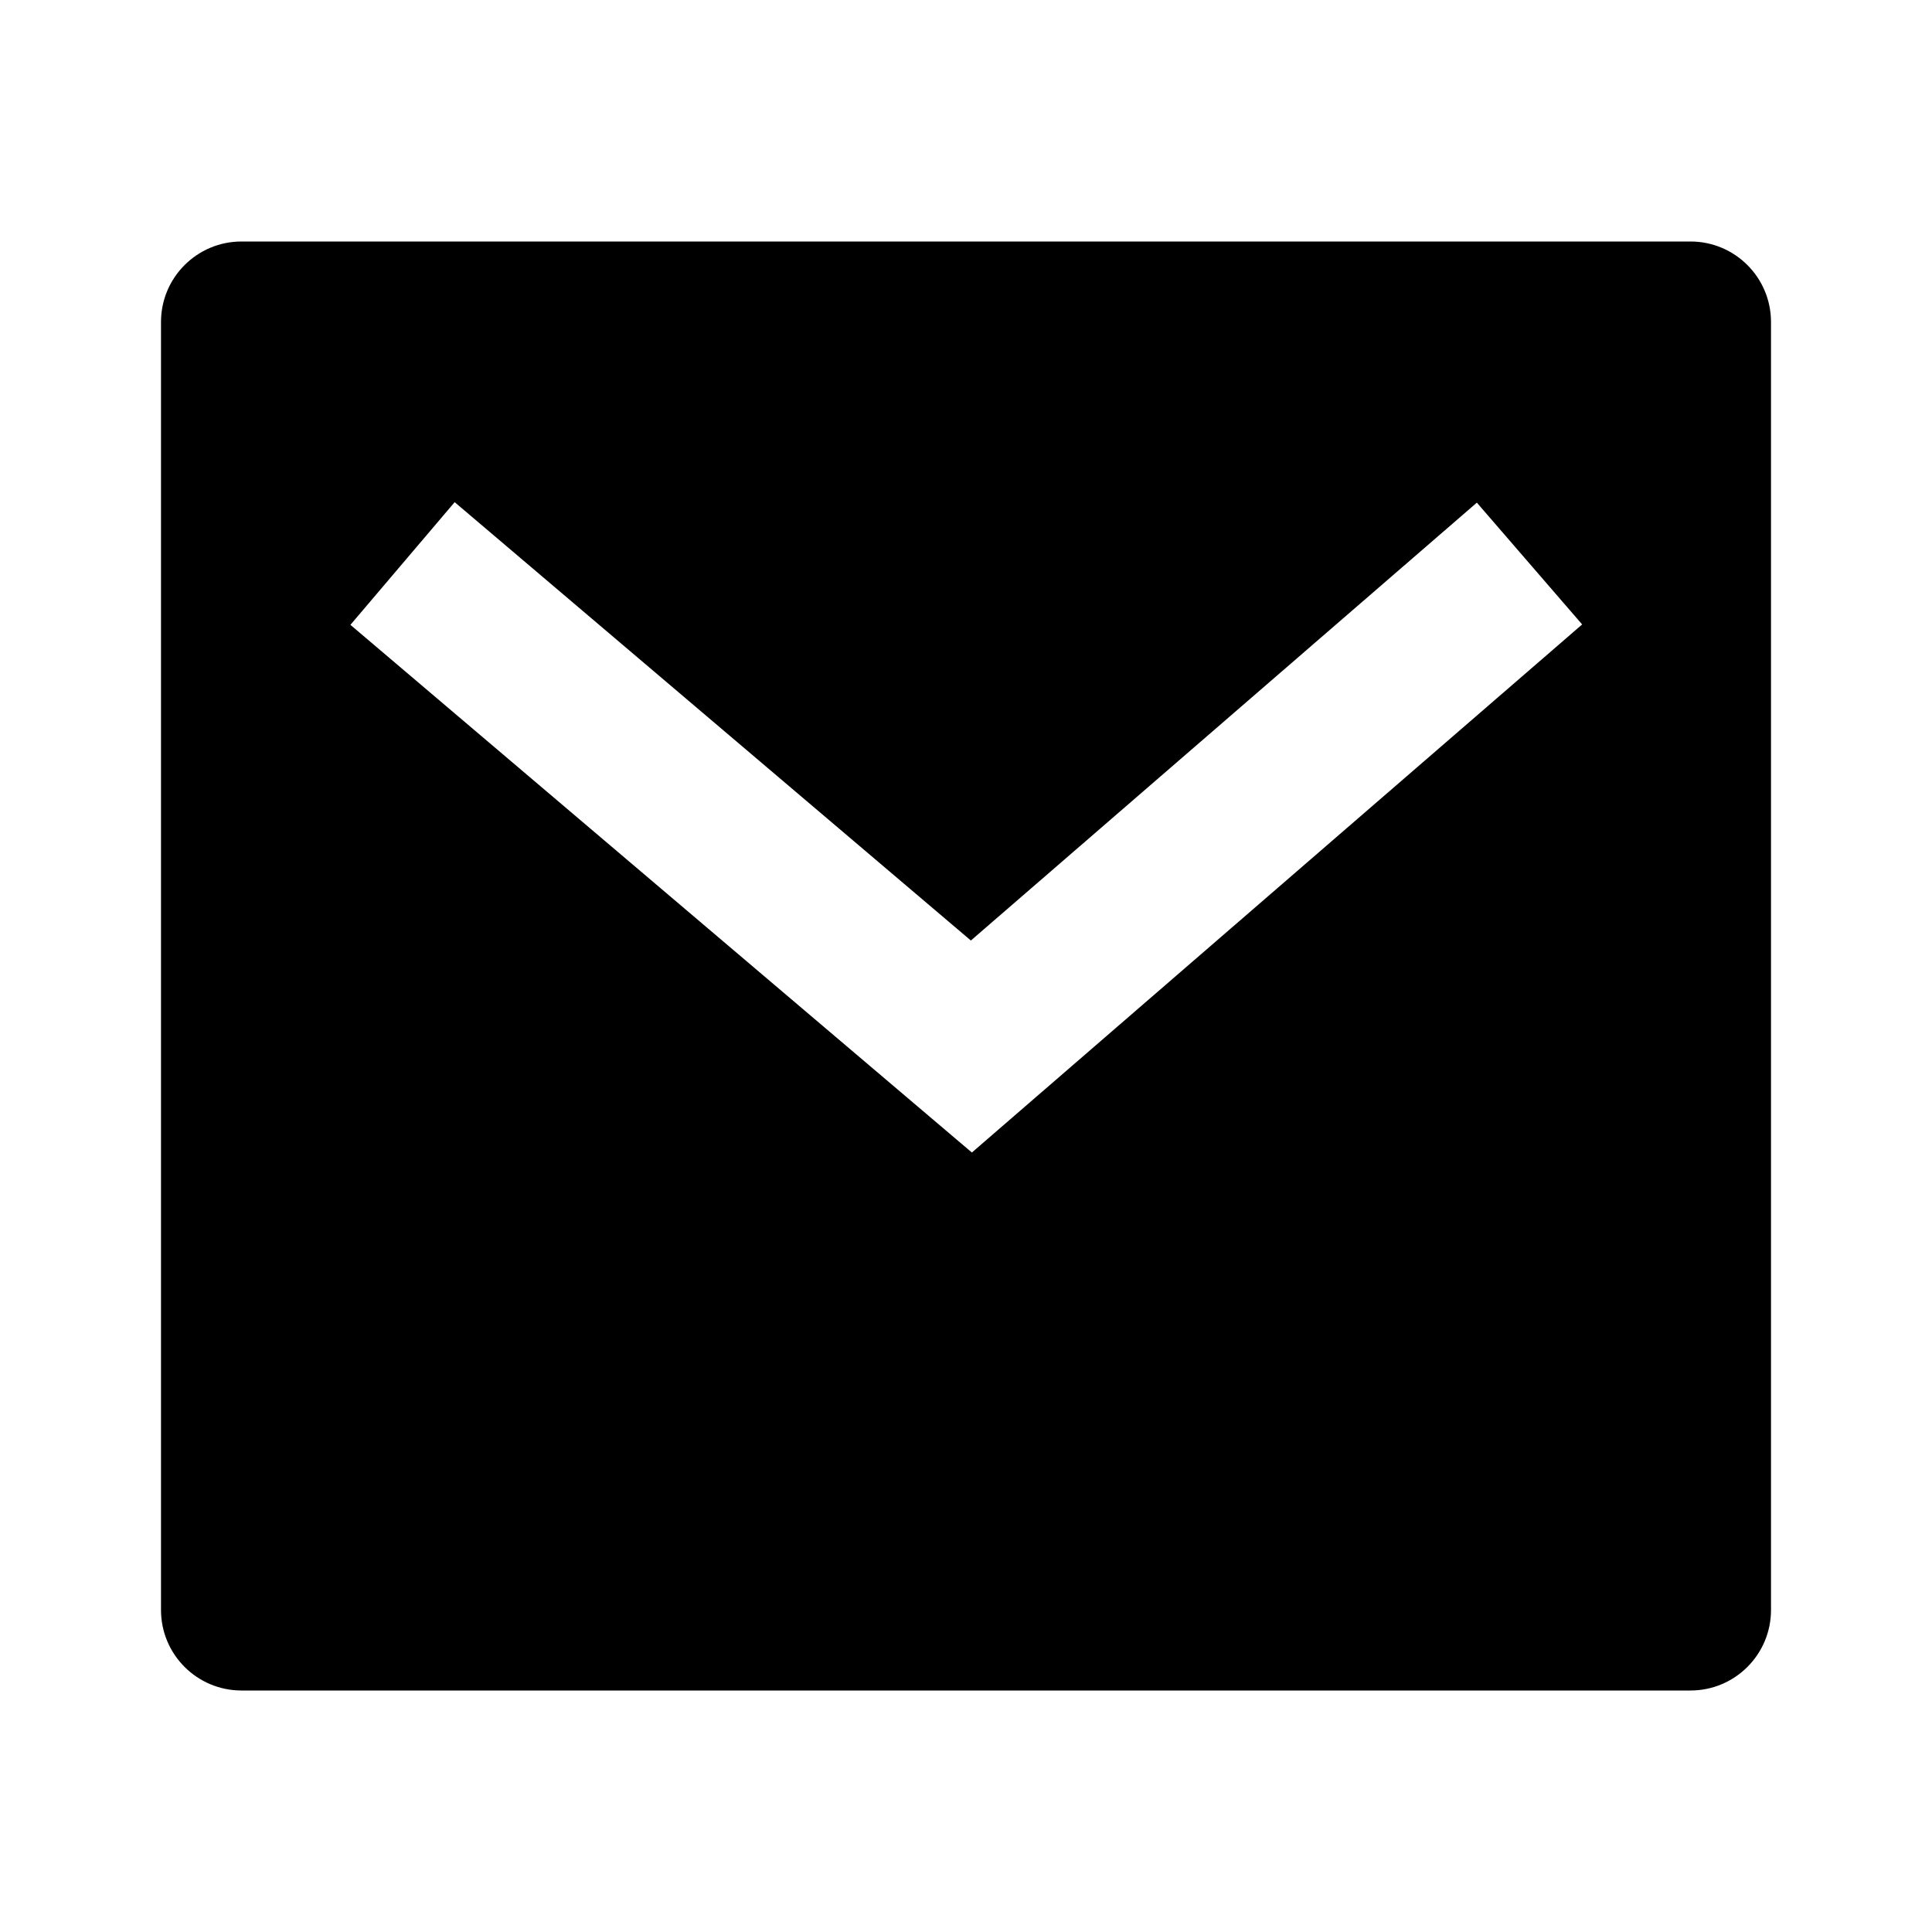
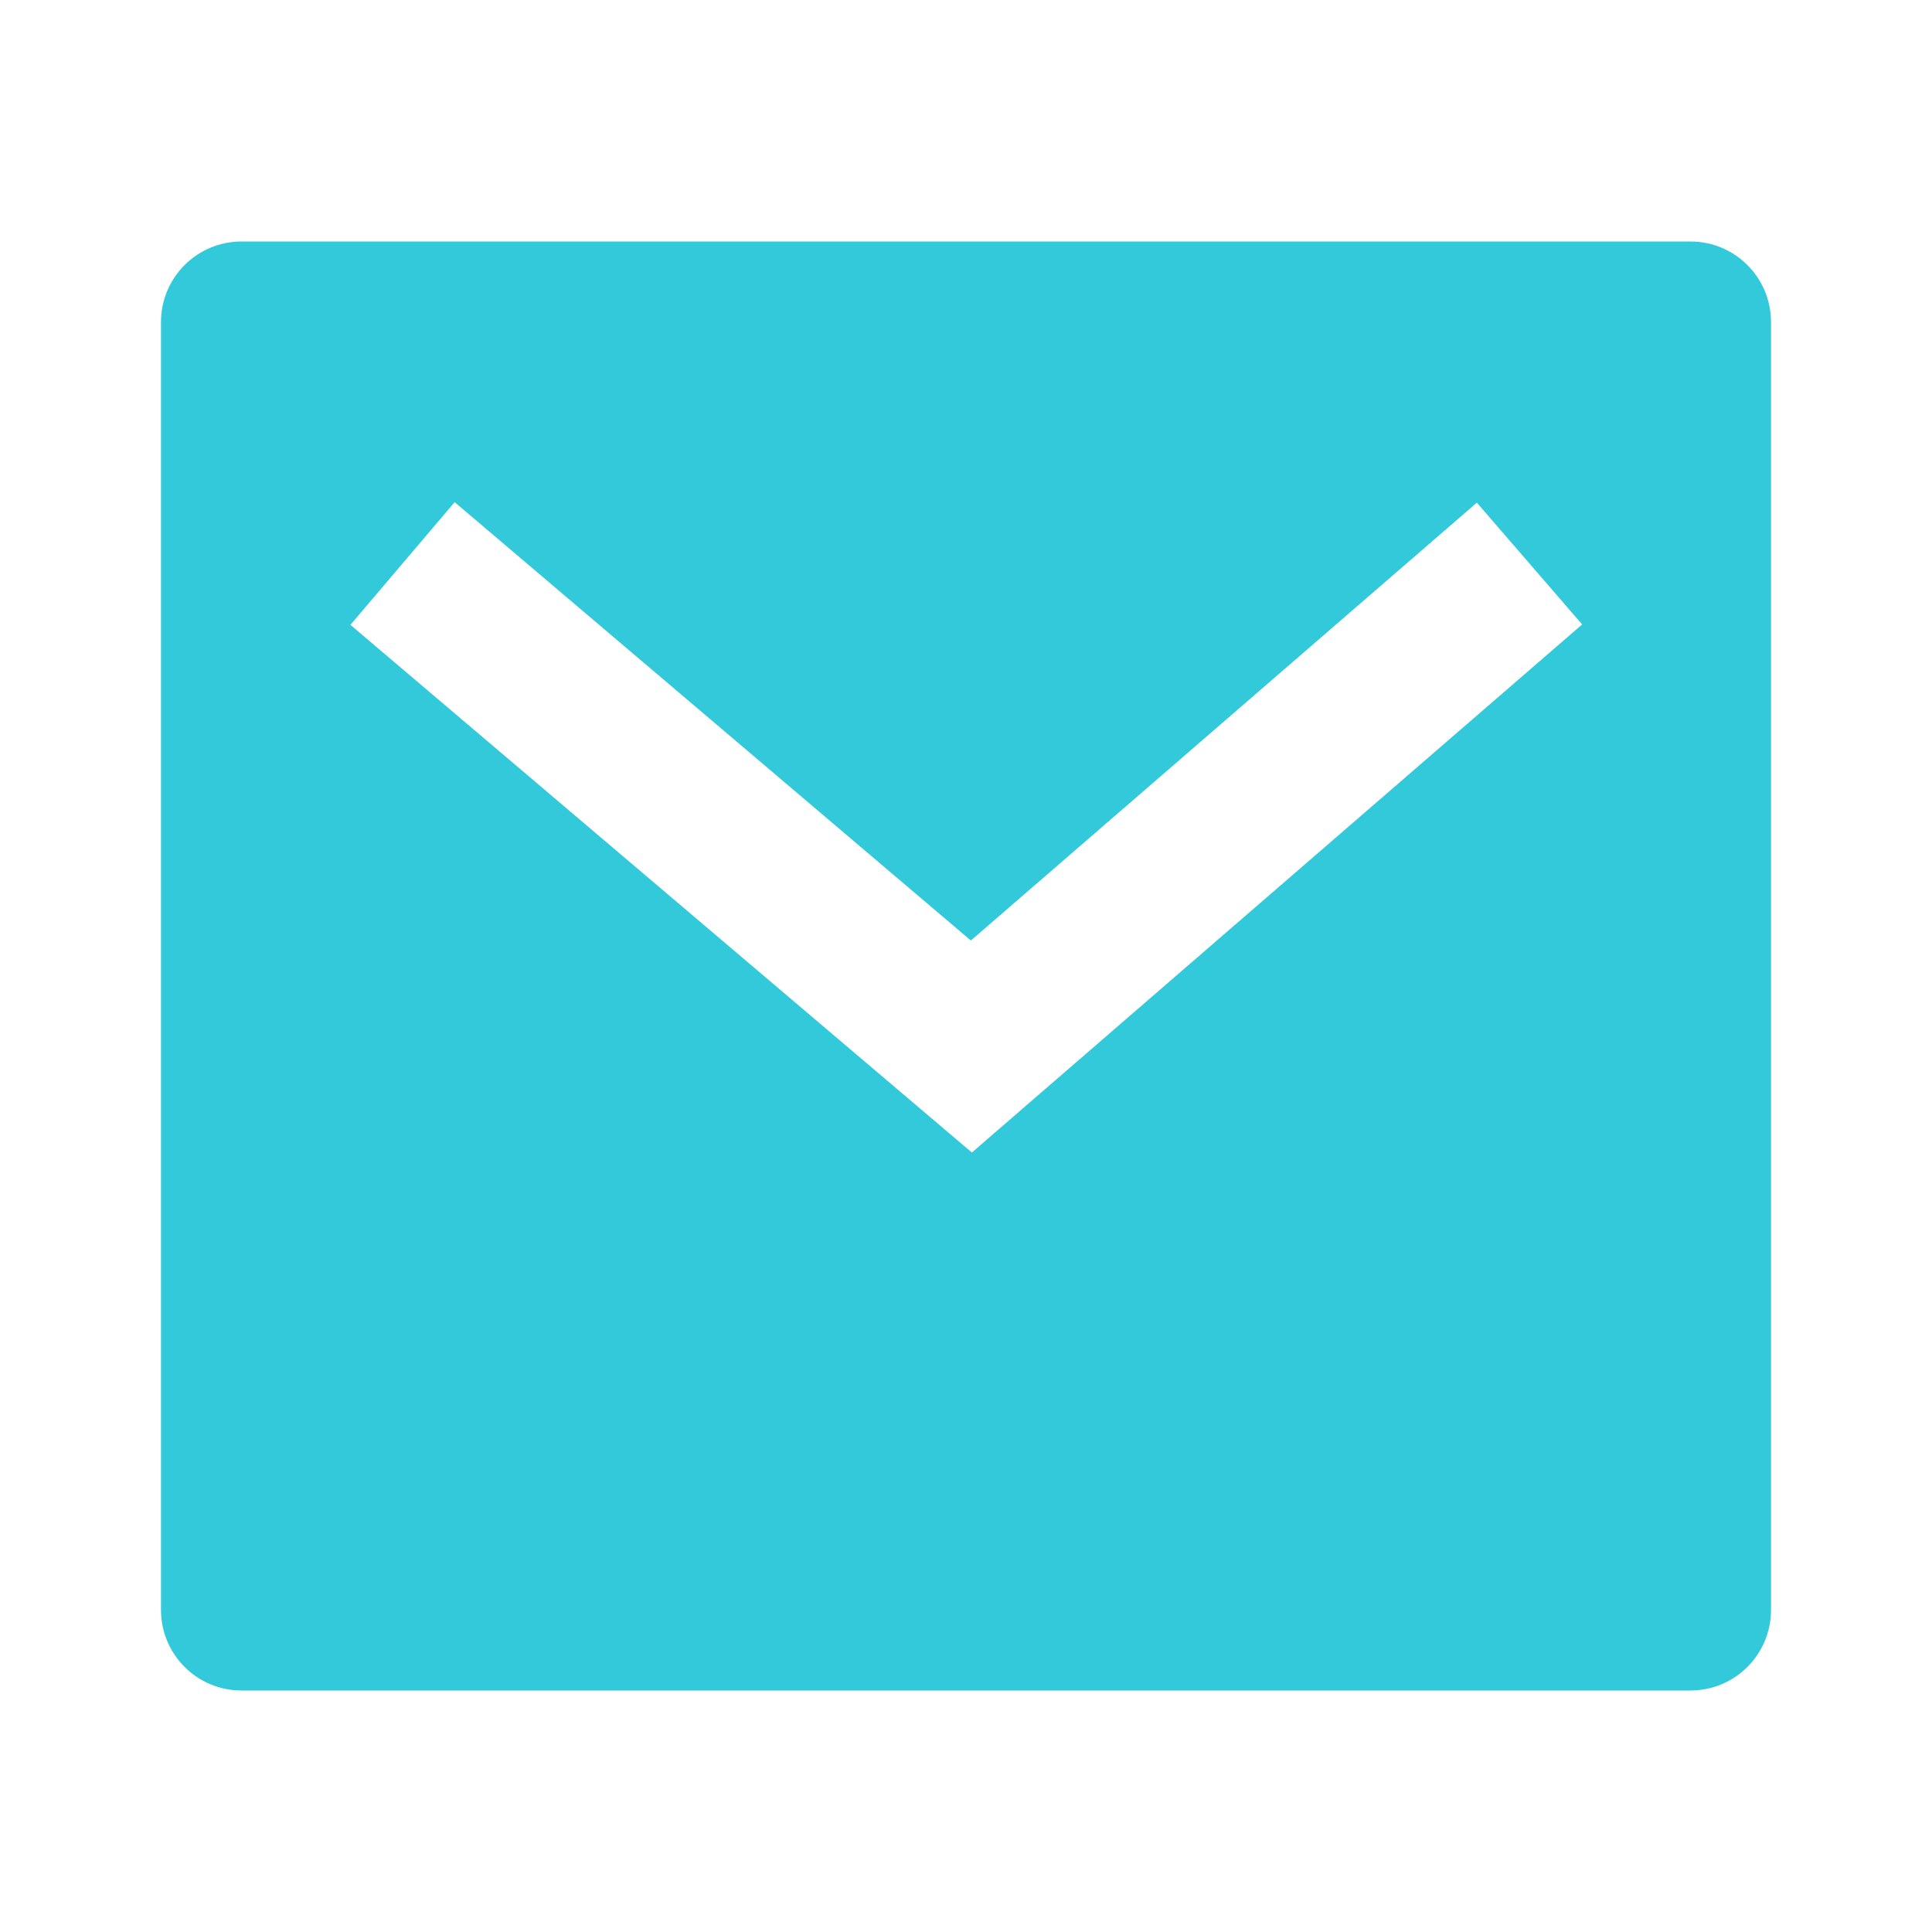
<svg xmlns="http://www.w3.org/2000/svg" viewBox="0 0 24 24" width="24" height="24">
  <path fill="none" d="M0 0h24v24H0z" />
-   <path d="M3 3h18a1 1 0 0 1 1 1v16a1 1 0 0 1-1 1H3a1 1 0 0 1-1-1V4a1 1 0 0 1 1-1zm9.06 8.683L5.648 6.238 4.353 7.762l7.72 6.555 7.581-6.56-1.308-1.513-6.285 5.439z" />
+   <path d="M3 3h18a1 1 0 0 1 1 1v16a1 1 0 0 1-1 1H3a1 1 0 0 1-1-1V4a1 1 0 0 1 1-1zm9.06 8.683L5.648 6.238 4.353 7.762l7.72 6.555 7.581-6.56-1.308-1.513-6.285 5.439z" fill="rgba(50,201,219,1)" />
</svg>
